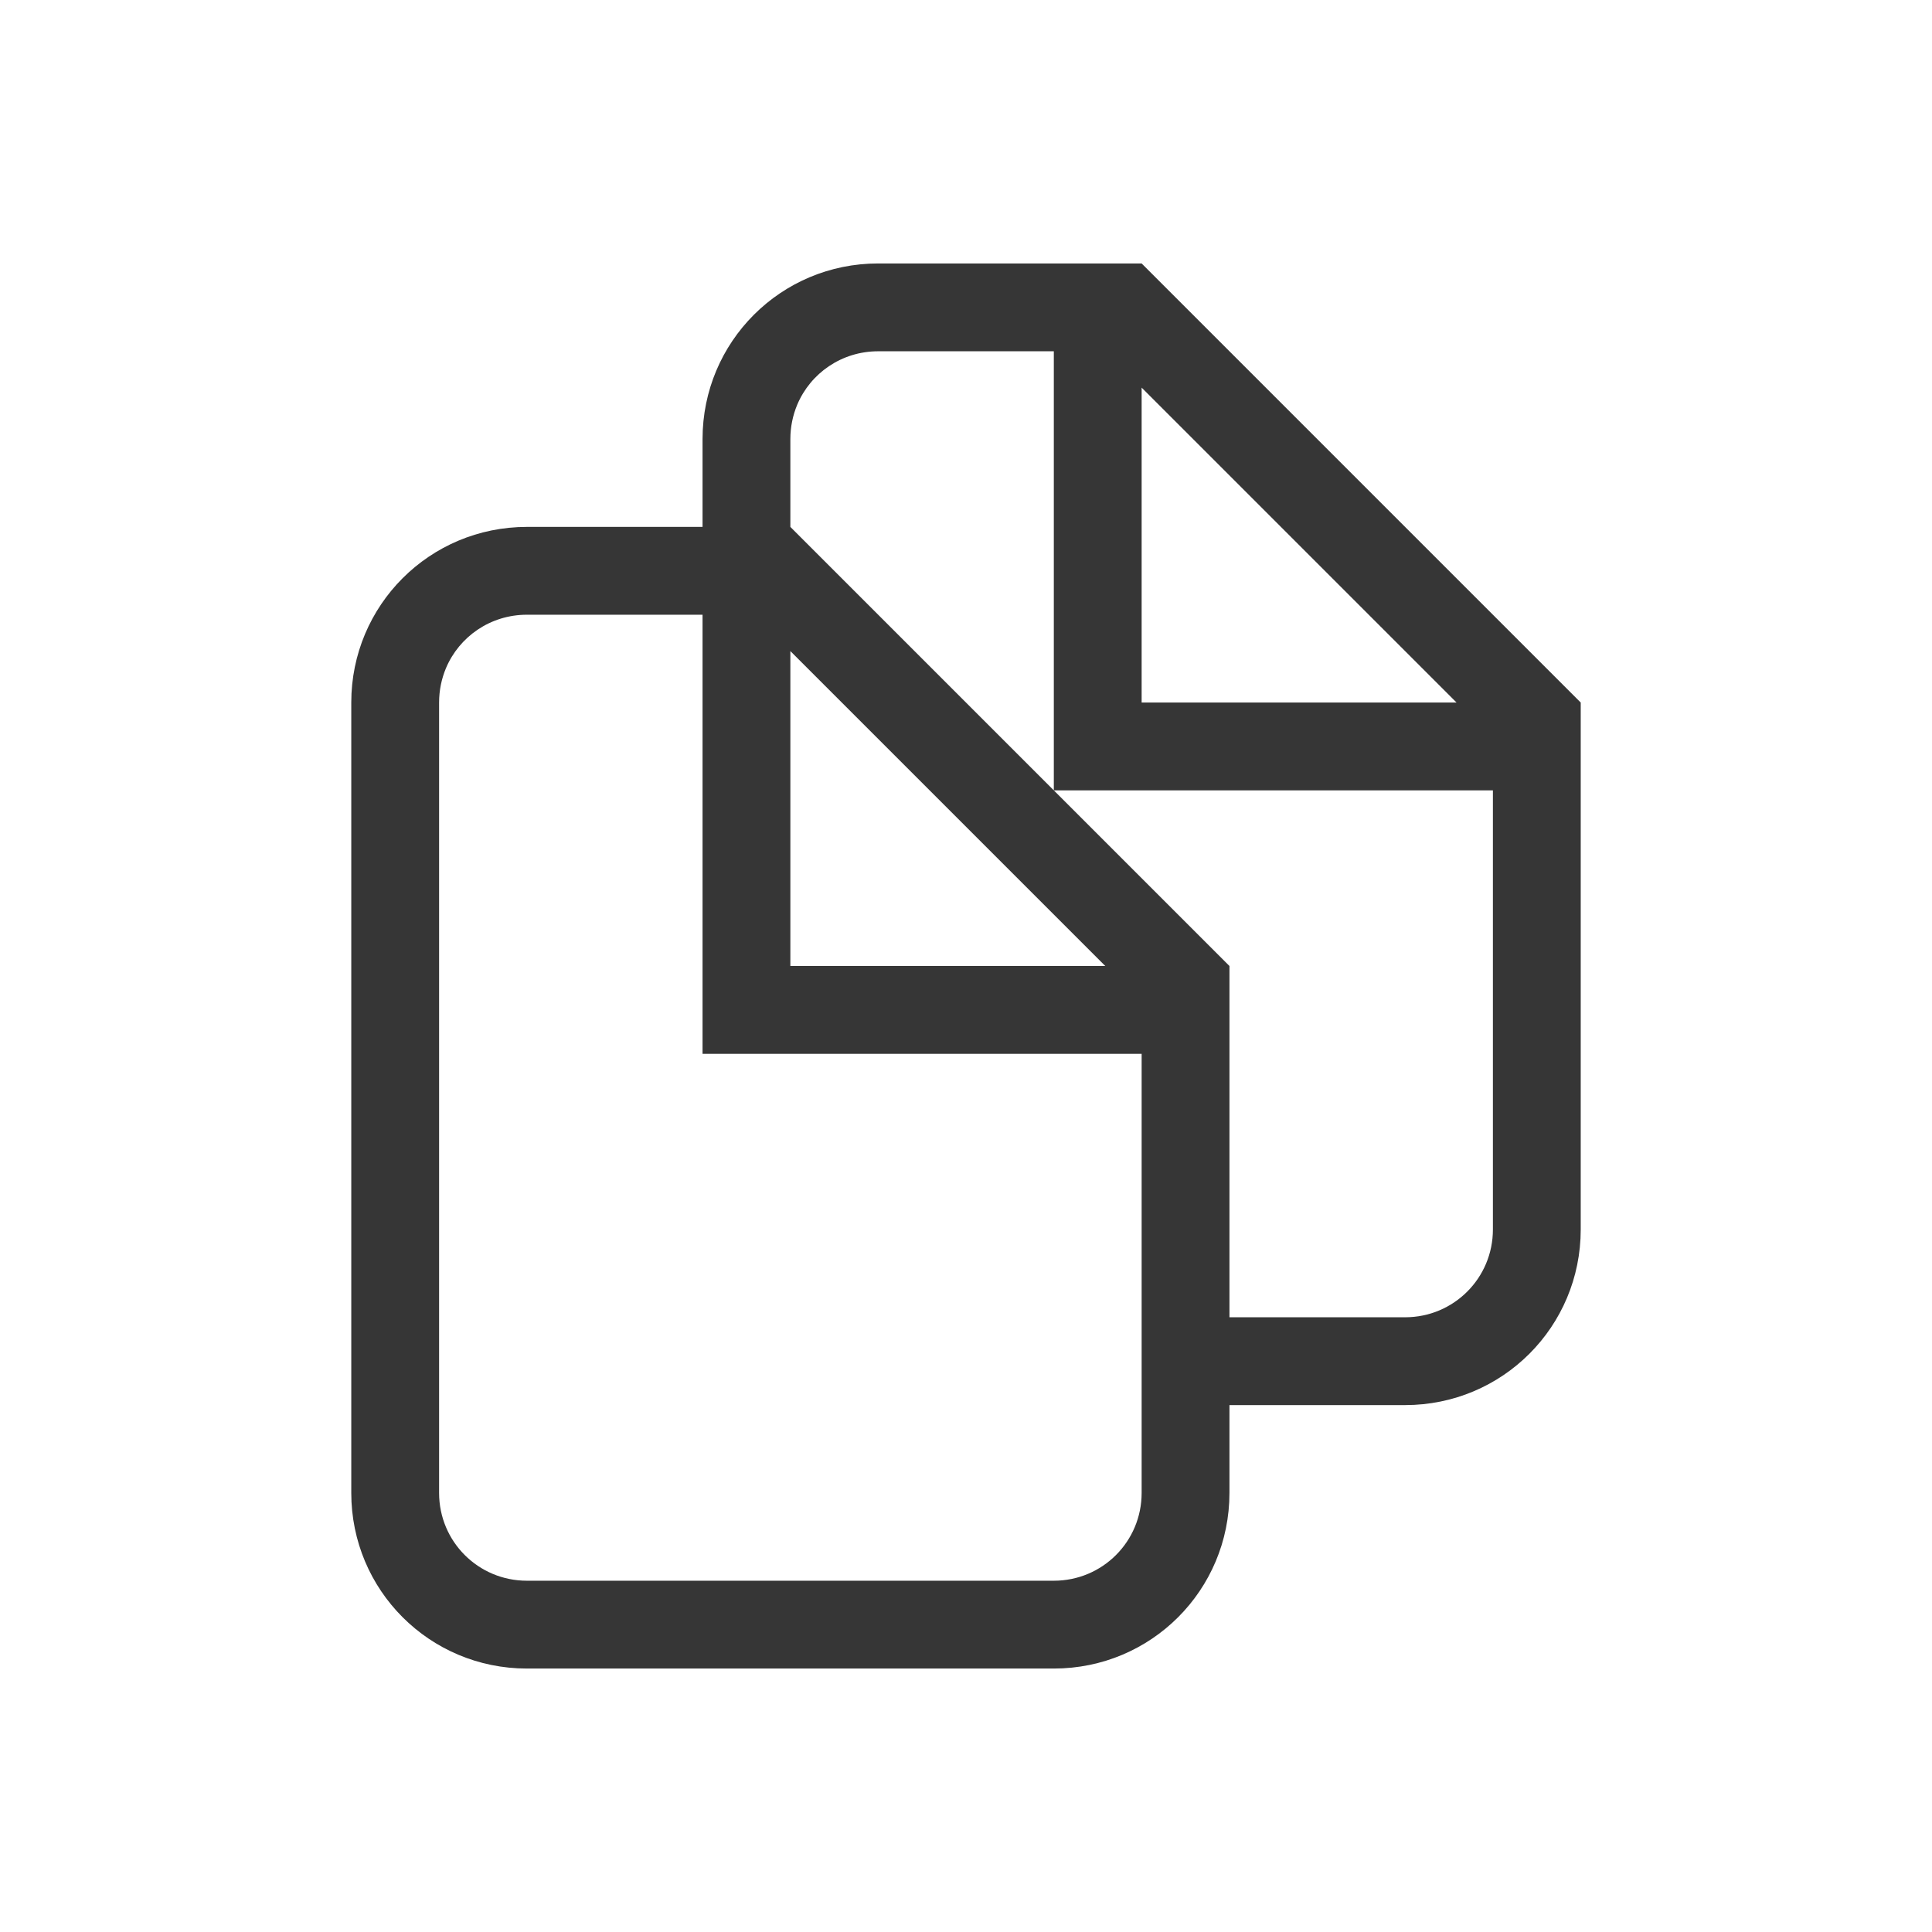
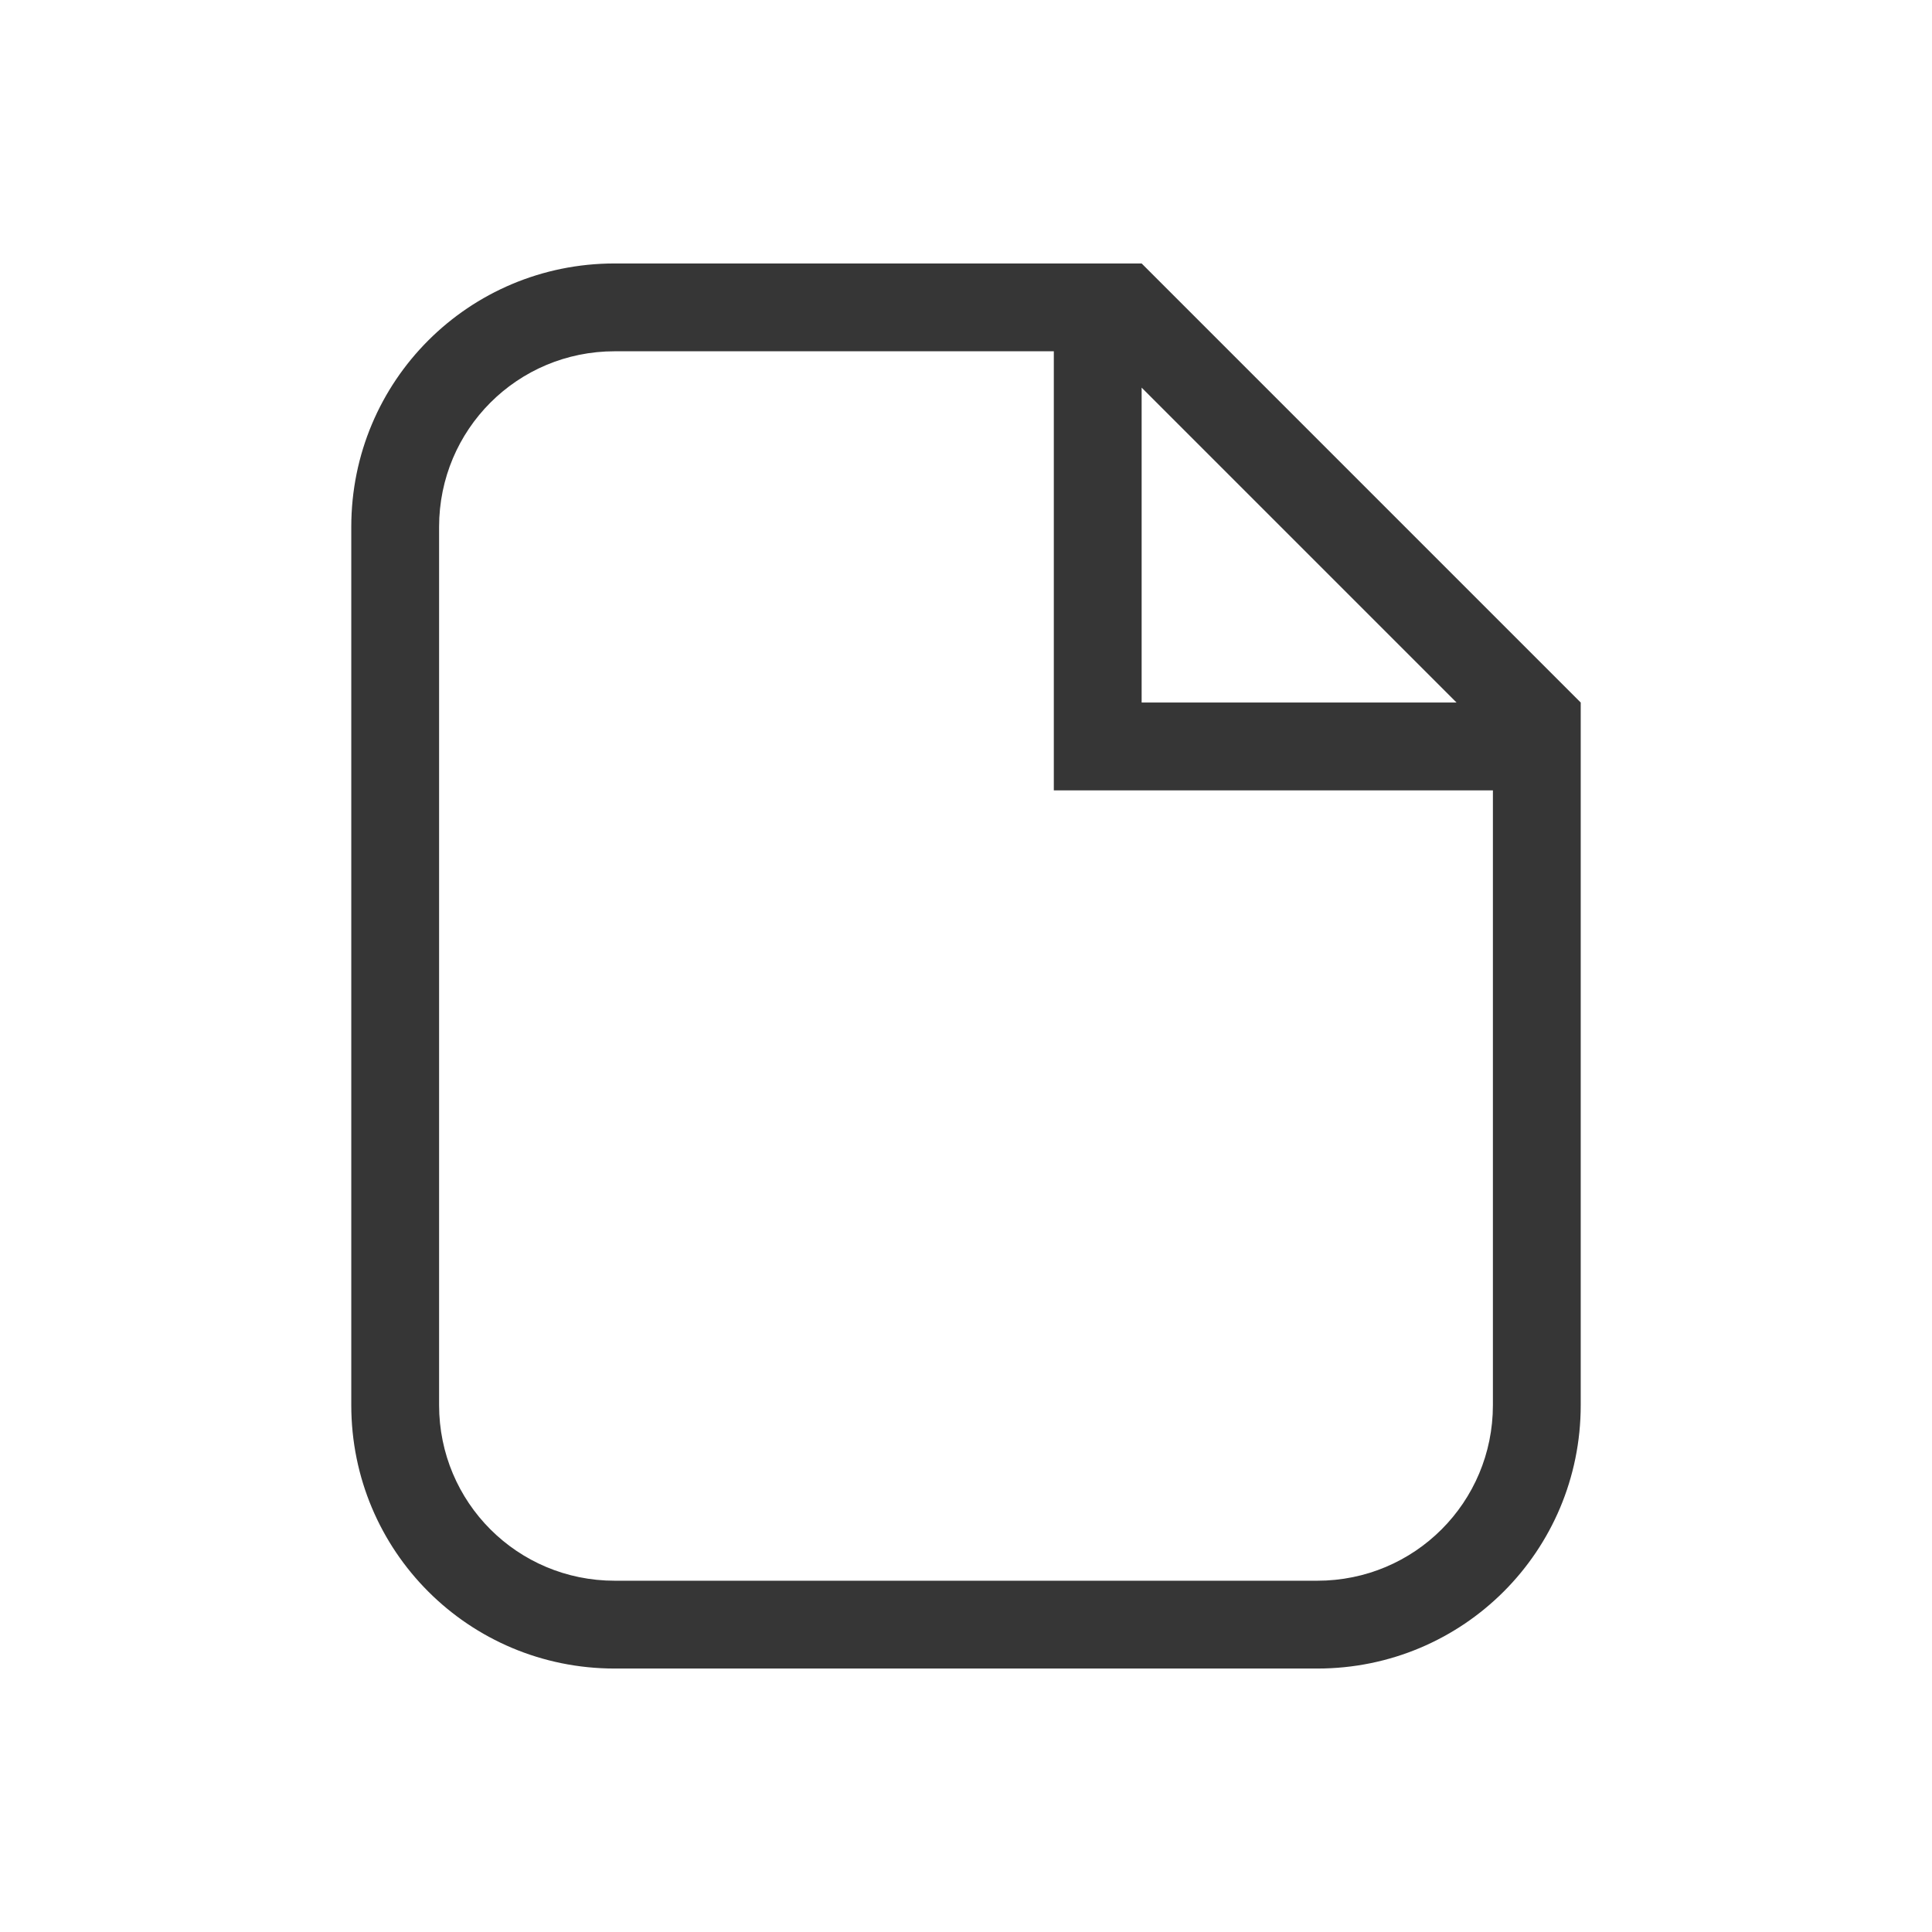
<svg xmlns="http://www.w3.org/2000/svg" width="22" height="22" version="1.1">
  <defs>
    <style id="current-color-scheme" type="text/css">.ColorScheme-Text { color:#363636; }</style>
  </defs>
-   <path class="ColorScheme-Text" d="m10 3c-1.108 0-2 0.892-2 2v1h-2c-1.108 0-2 0.892-2 2v9c0 1.108 0.892 2 2 2h6c1.108 0 2-0.892 2-2v-1h2c1.108 0 2-0.892 2-2v-6l-5-5h-1zm0 1h2v5h5v5c0 0.554-0.446 1-1 1h-2v-4l-5-5v-1c0-0.139 0.028-0.271 0.078-0.391 0.151-0.359 0.506-0.609 0.922-0.609zm3 0.414 3.586 3.586h-3.586zm-7 2.586h2v5h5v5c0 0.554-0.446 1-1 1h-6c-0.554 0-1-0.446-1-1v-9c0-0.139 0.028-0.271 0.078-0.391 0.151-0.359 0.506-0.609 0.922-0.609zm3 0.414 3.586 3.586h-3.586z" fill="currentColor" />
+   <path class="ColorScheme-Text" d="m7 3c-1.662 0-3 1.338-3 3v10c0 1.662 1.338 3 3 3h8c1.662 0 3-1.338 3-3v-8l-5-5h-1zm0 1h5v5h5v7c0 1.108-0.892 2-2 2h-8c-1.108 0-2-0.892-2-2v-10c0-1.108 0.892-2 2-2zm6 0.414 3.586 3.586h-3.586z" fill="currentColor" />
</svg>
